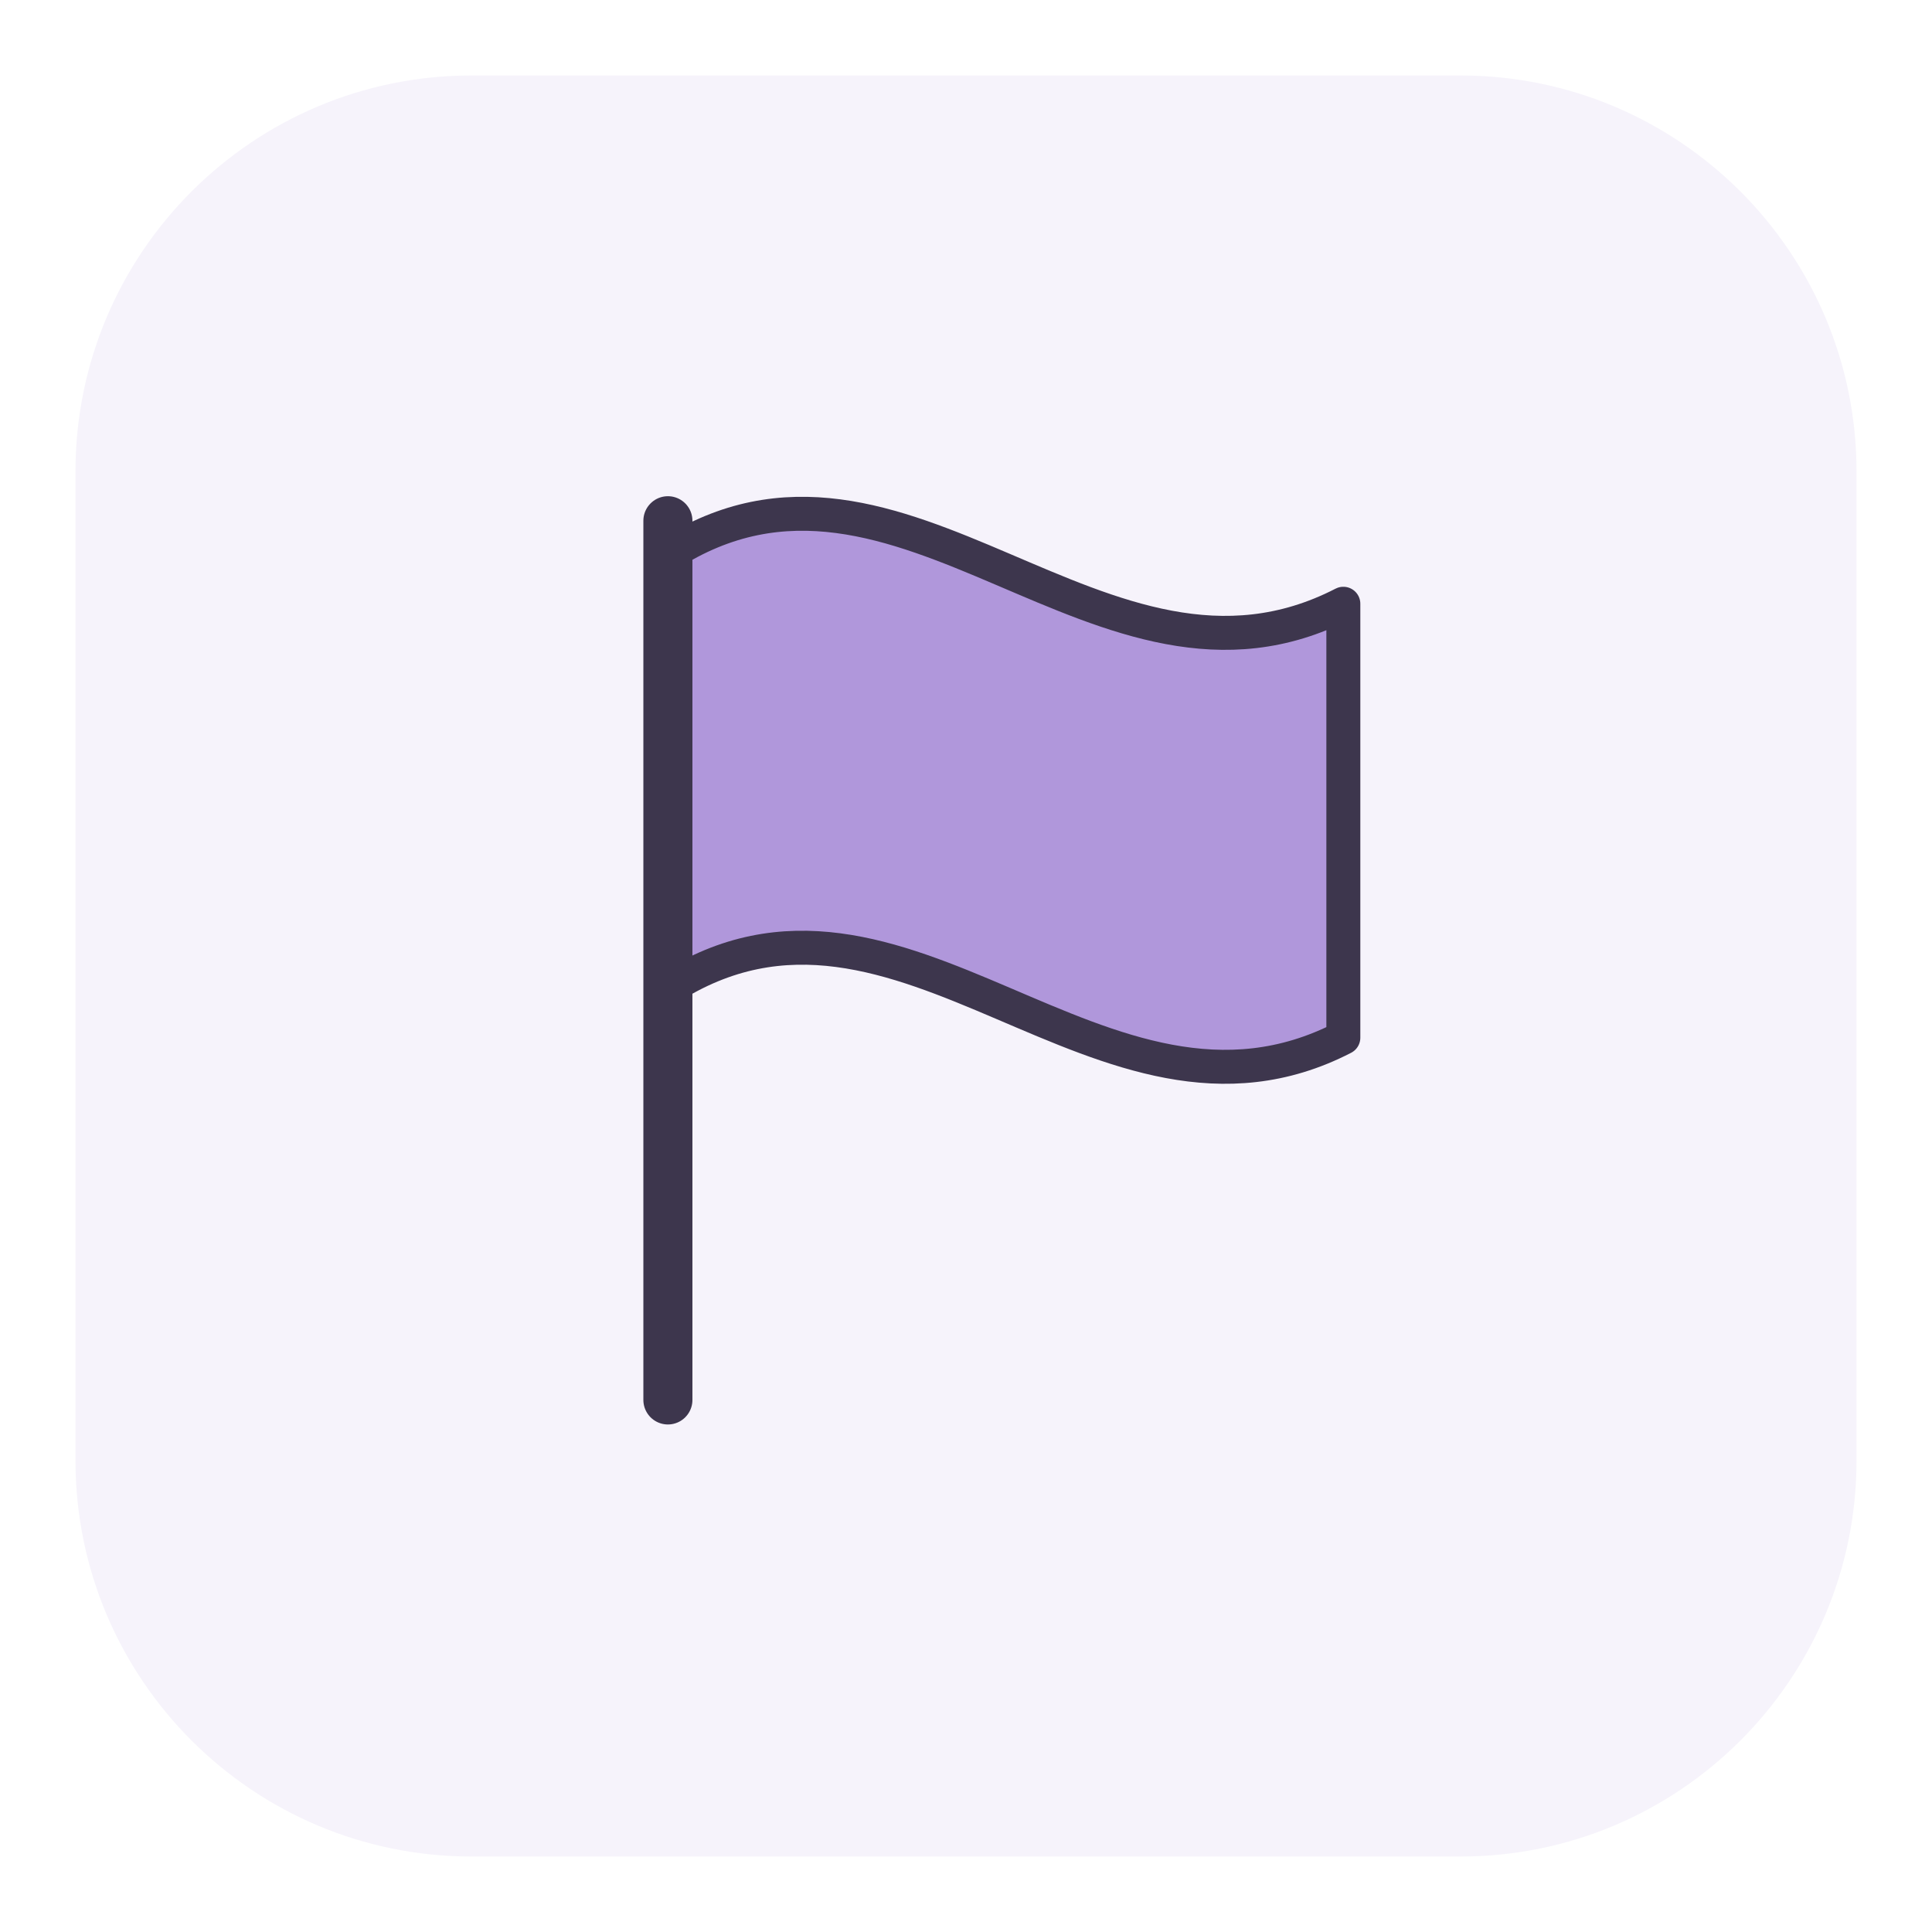
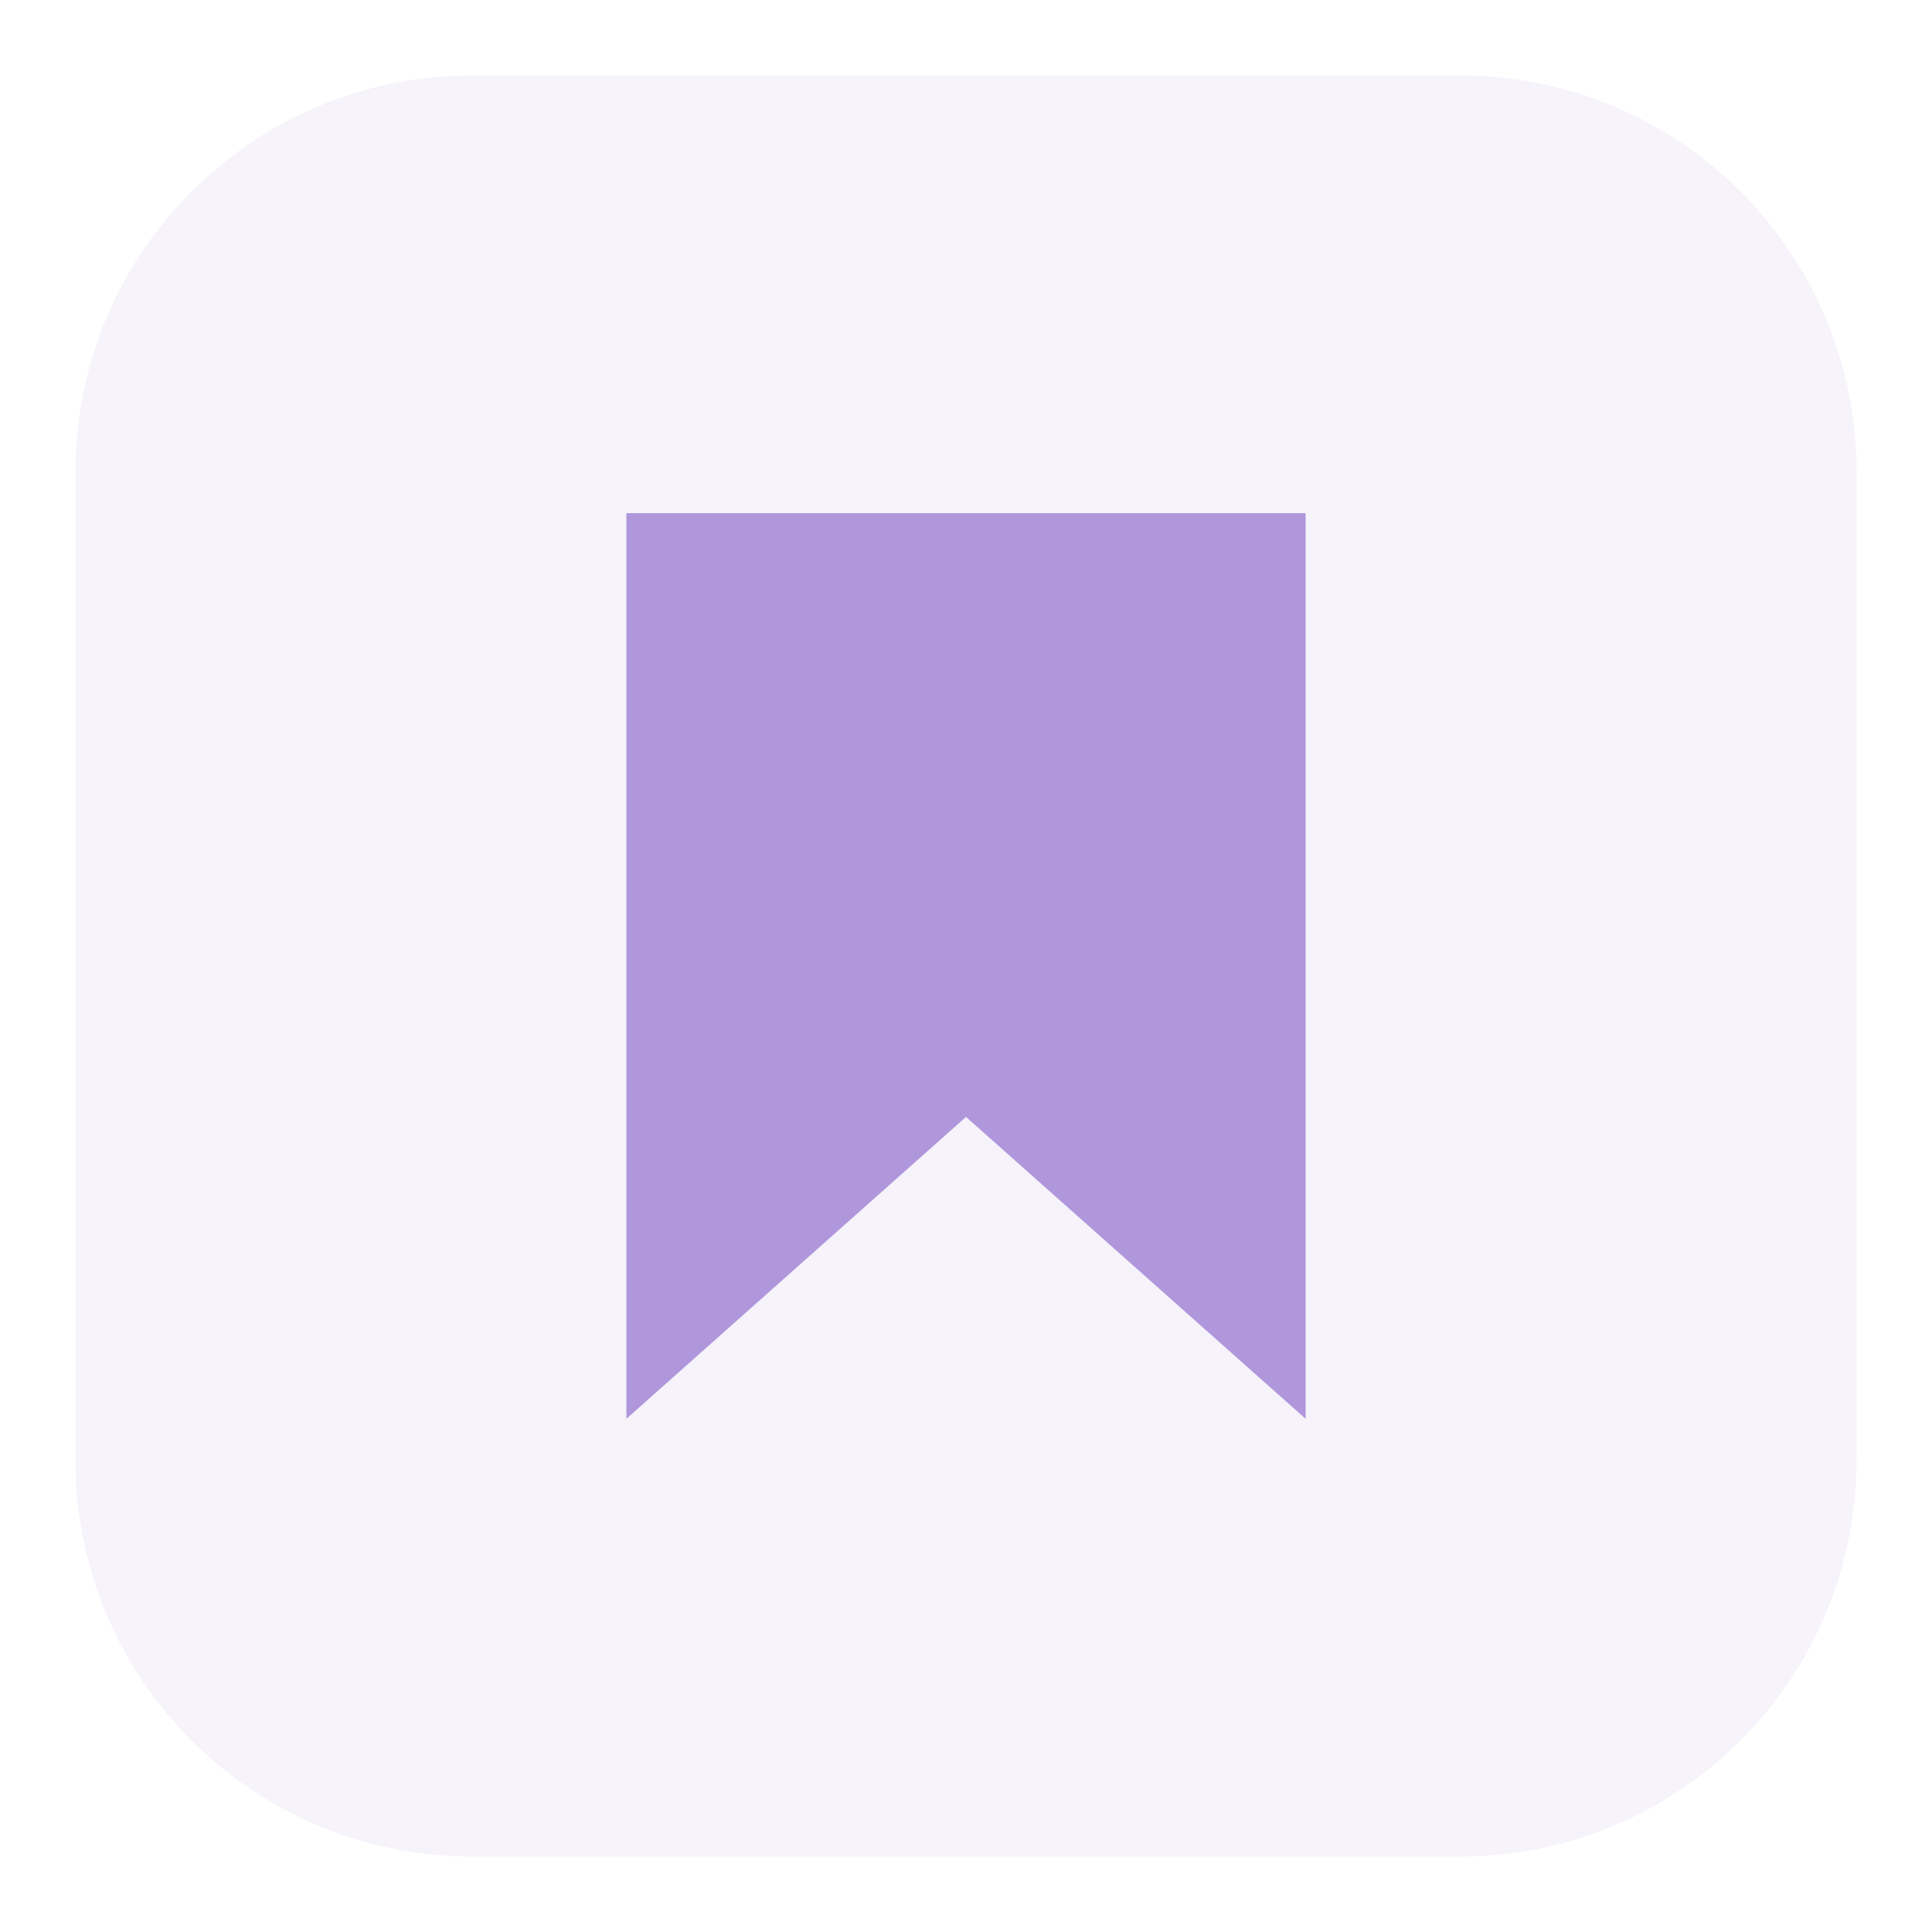
<svg xmlns="http://www.w3.org/2000/svg" viewBox="0 0 1024 1024">
  <rect x="40" y="40" width="944" height="944" rx="210" fill="#f6f3fb" />
-   <path d="M354 294 C478 214 584 386 712 320 L712 550 C584 616 478 444 354 524 Z" fill="#b097db" stroke="#3d364d" stroke-width="18" stroke-linejoin="round" />
-   <path d="M354 276 V742" fill="none" stroke="#3d364d" stroke-width="26" stroke-linecap="round" />
+   <path d="M332 272 H692 V752 L512 592 L332 752 Z" fill="#b097db" />
</svg>
